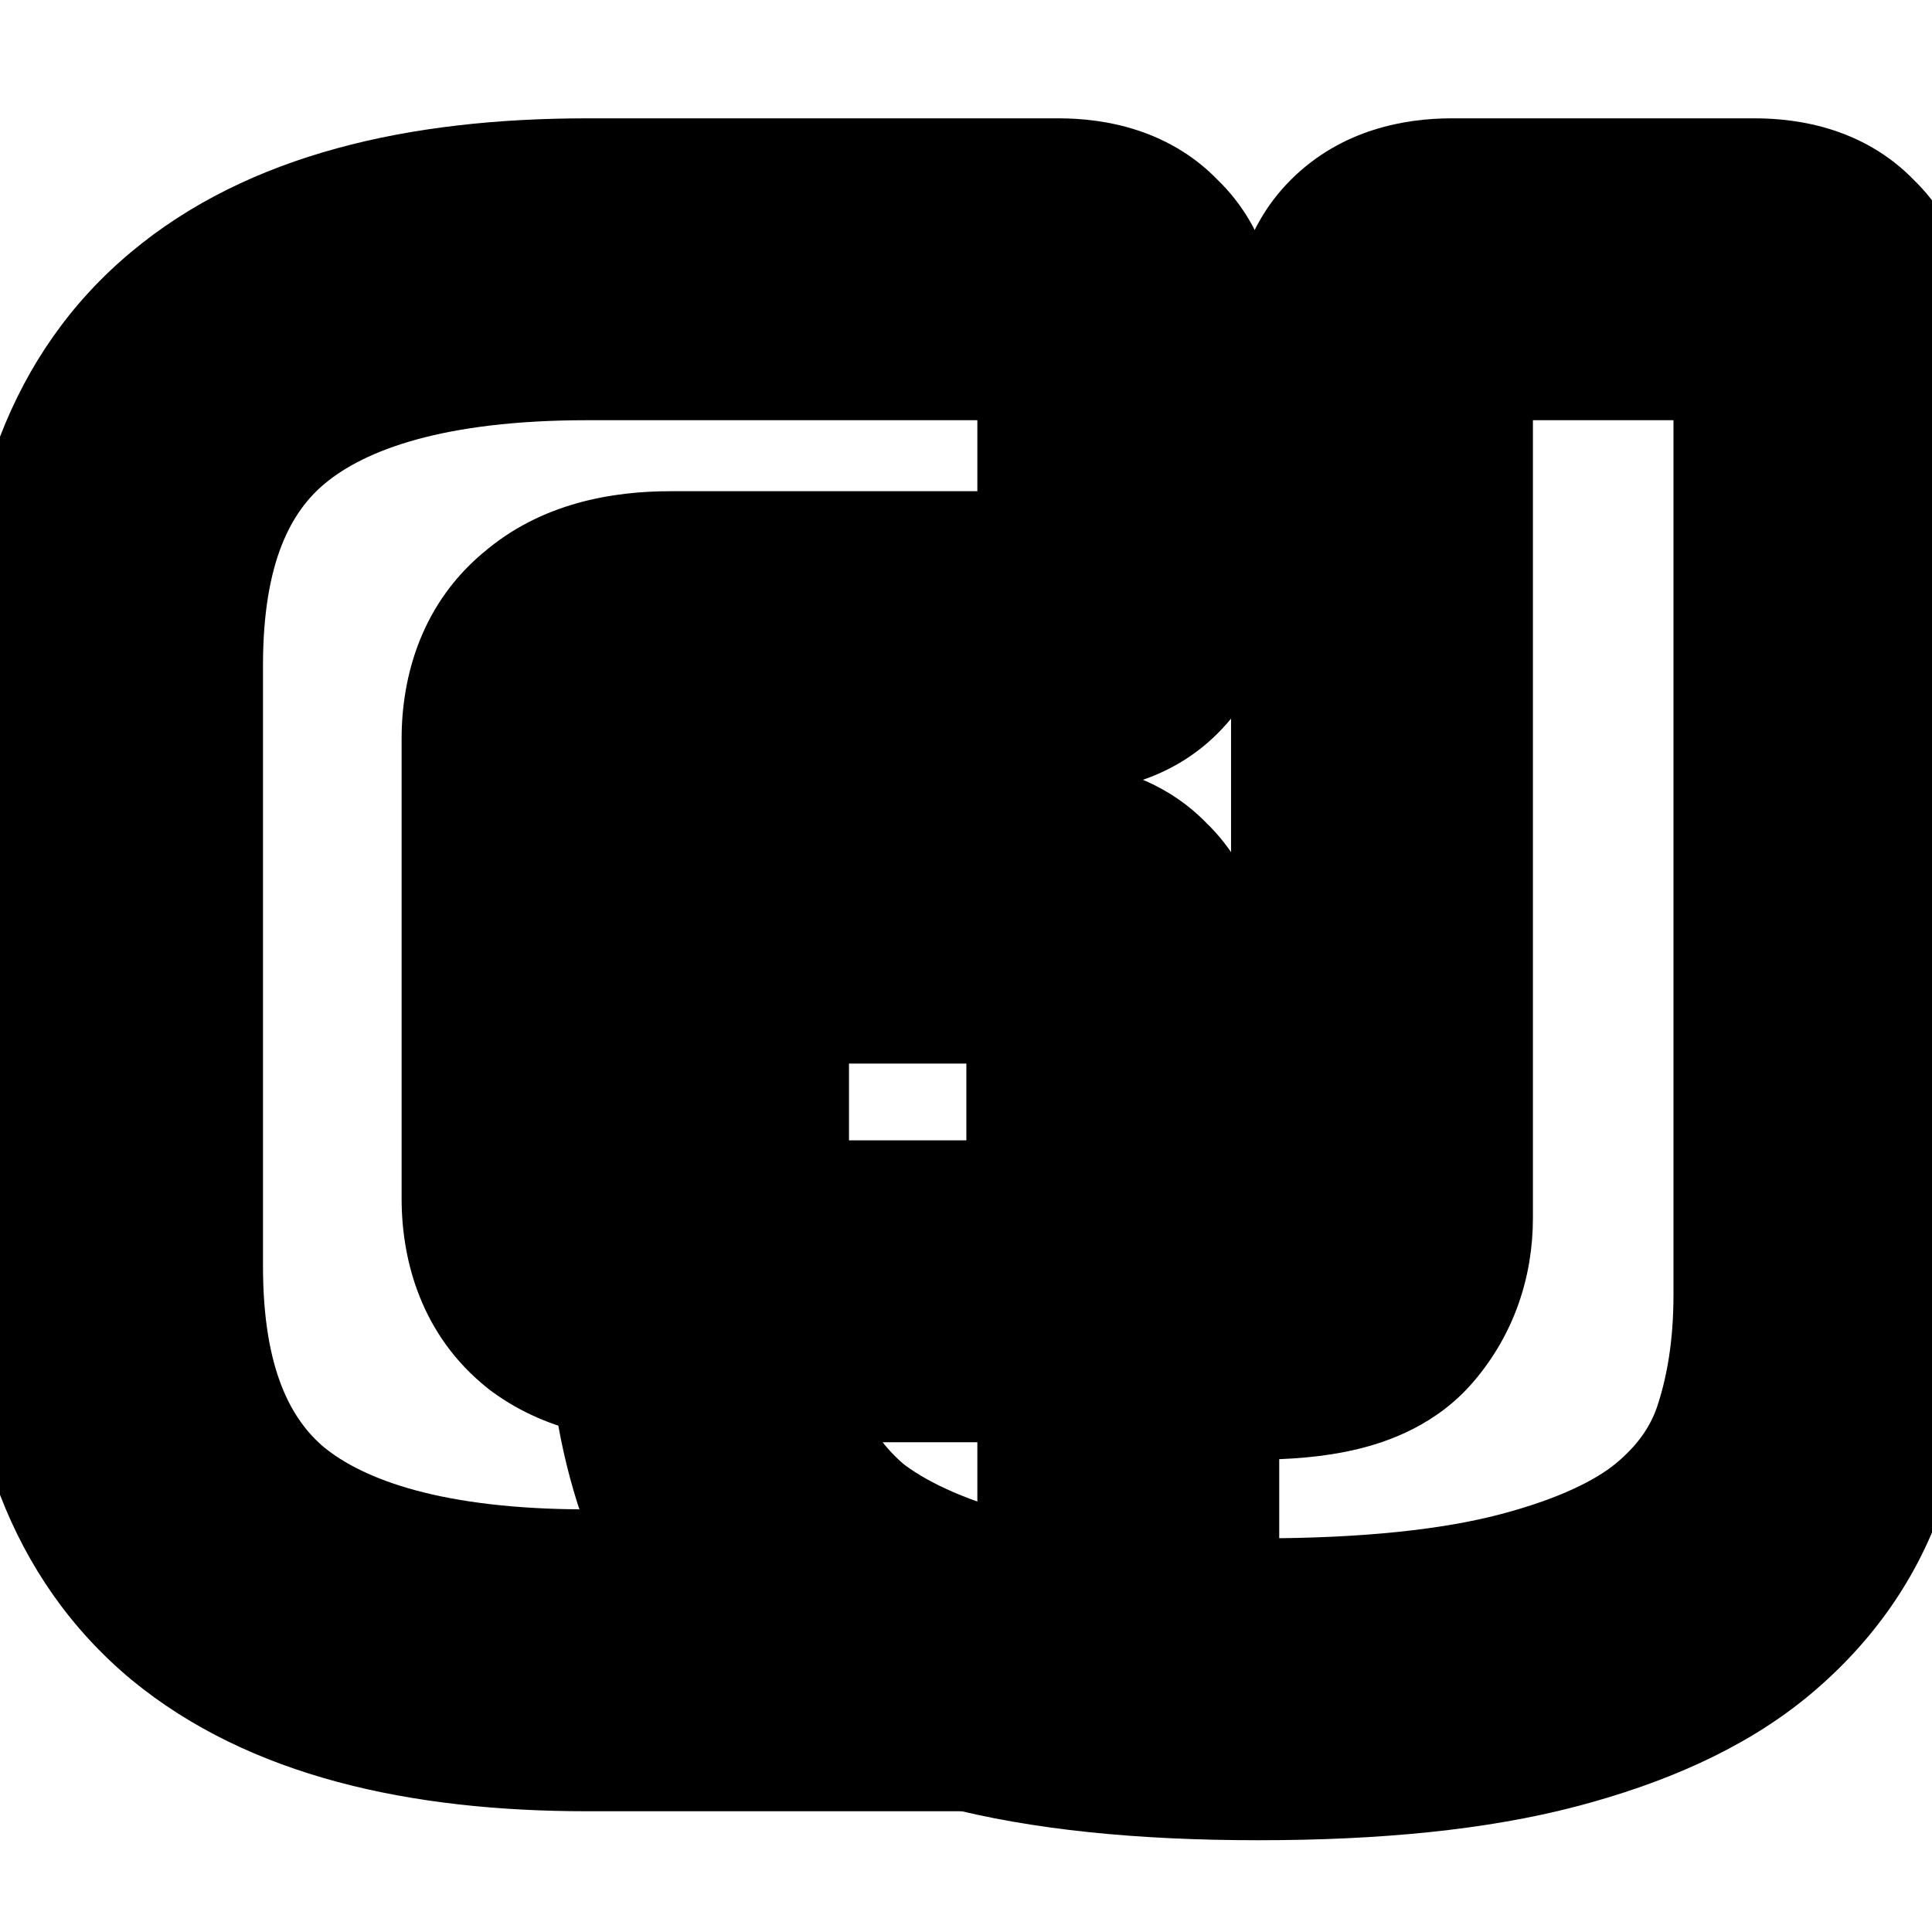
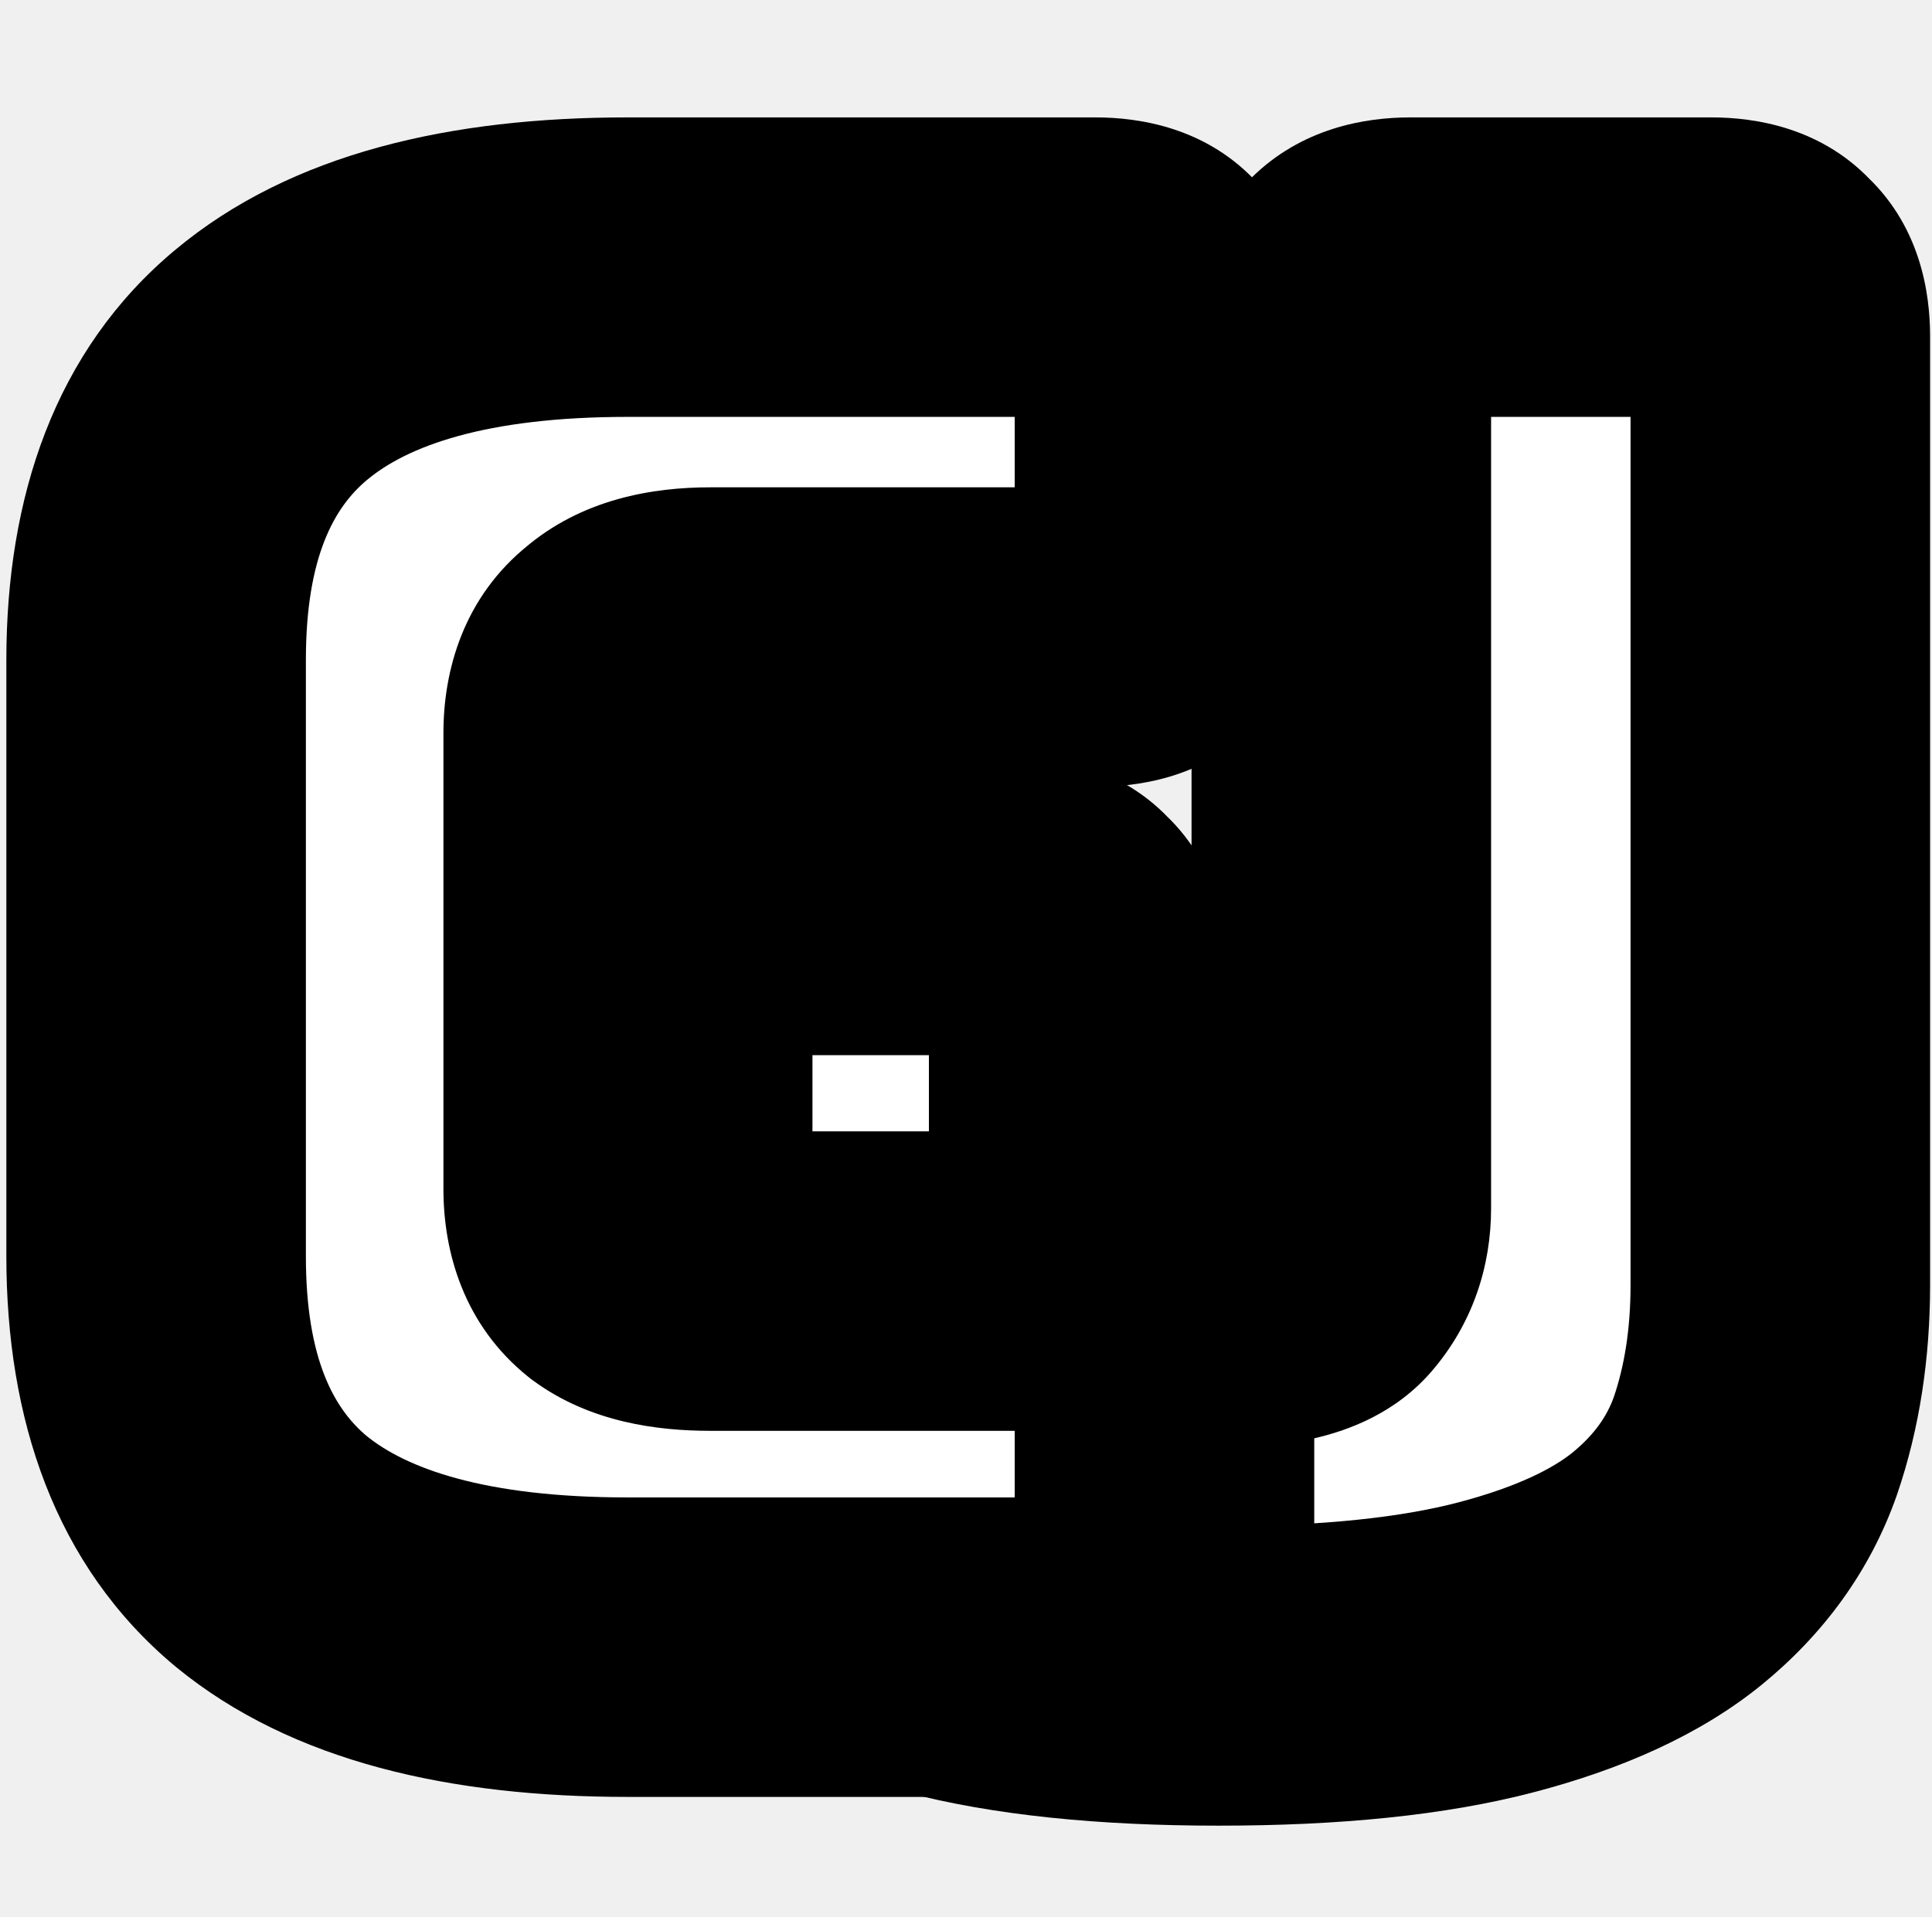
- <svg xmlns="http://www.w3.org/2000/svg" width="128" height="128" viewBox="0 0 128 128" fill="none">
-   <g clip-path="url(#clip0_210_30)">
-     <rect width="128" height="128" fill="white" />
-     <path d="M15.104 103.6L8.702 111.282L8.733 111.308L8.765 111.334L15.104 103.6ZM15.104 24.368L21.506 32.05L21.512 32.045L21.518 32.04L15.104 24.368ZM73.6 18.992L66.126 25.636L66.517 26.075L66.956 26.466L73.6 18.992ZM38.528 44.208L44.775 52.017L44.929 51.894L45.077 51.765L38.528 44.208ZM38.528 84.144L32.281 91.953L32.445 92.084L32.614 92.208L38.528 84.144ZM73.6 86.704L66.126 93.348L66.517 93.787L66.956 94.178L73.6 86.704ZM73.6 108.976L80.671 116.047H80.671L73.6 108.976ZM70.144 100H38.912V120H70.144V100ZM38.912 100C29.286 100 24.078 98.026 21.443 95.866L8.765 111.334C16.541 117.708 27.204 120 38.912 120V100ZM21.506 95.918C19.364 94.133 17.424 90.843 17.424 83.888H-2.576C-2.576 94.682 0.604 104.534 8.702 111.282L21.506 95.918ZM17.424 83.888V44.08H-2.576V83.888H17.424ZM17.424 44.08C17.424 37.125 19.364 33.835 21.506 32.05L8.702 16.686C0.604 23.434 -2.576 33.286 -2.576 44.08H17.424ZM21.518 32.04C24.146 29.843 29.322 27.84 38.912 27.84V7.84C27.169 7.84 16.473 10.189 8.69 16.696L21.518 32.04ZM38.912 27.84H70.144V7.84H38.912V27.84ZM70.144 27.84C70.217 27.84 69.782 27.855 69.062 27.615C68.28 27.354 67.144 26.781 66.126 25.636L81.074 12.348C77.63 8.474 72.994 7.84 70.144 7.84V27.84ZM66.956 26.466C65.811 25.448 65.238 24.312 64.977 23.53C64.737 22.81 64.752 22.375 64.752 22.448H84.752C84.752 19.598 84.118 14.962 80.244 11.518L66.956 26.466ZM64.752 22.448V37.936H84.752V22.448H64.752ZM64.752 37.936C64.752 38.199 64.671 36.307 66.529 34.449L80.671 48.591C84.065 45.197 84.752 40.916 84.752 37.936H64.752ZM66.529 34.449C67.62 33.358 68.746 32.889 69.383 32.7C69.987 32.521 70.305 32.544 70.144 32.544V52.544C72.719 52.544 77.182 52.08 80.671 48.591L66.529 34.449ZM70.144 32.544H44.416V52.544H70.144V32.544ZM44.416 32.544C40.652 32.544 35.858 33.289 31.979 36.651L45.077 51.765C44.405 52.348 43.827 52.541 43.68 52.583C43.559 52.617 43.756 52.544 44.416 52.544V32.544ZM32.281 36.399C27.951 39.864 26.608 44.763 26.608 48.944H46.608C46.608 48.852 46.624 49.253 46.355 49.917C46.058 50.65 45.526 51.416 44.775 52.017L32.281 36.399ZM26.608 48.944V79.408H46.608V48.944H26.608ZM26.608 79.408C26.608 83.589 27.951 88.488 32.281 91.953L44.775 76.335C45.526 76.936 46.058 77.702 46.355 78.435C46.624 79.099 46.608 79.5 46.608 79.408H26.608ZM32.614 92.208C36.417 94.997 40.931 95.552 44.416 95.552V75.552C44.047 75.552 43.769 75.535 43.573 75.516C43.477 75.506 43.405 75.496 43.356 75.487C43.307 75.479 43.285 75.474 43.286 75.474C43.287 75.475 43.315 75.481 43.367 75.498C43.419 75.515 43.498 75.544 43.599 75.587C43.8 75.675 44.098 75.828 44.442 76.08L32.614 92.208ZM44.416 95.552H70.144V75.552H44.416V95.552ZM70.144 95.552C70.217 95.552 69.782 95.567 69.062 95.327C68.28 95.066 67.144 94.493 66.126 93.348L81.074 80.06C77.63 76.186 72.994 75.552 70.144 75.552V95.552ZM66.956 94.178C65.811 93.16 65.238 92.024 64.977 91.242C64.737 90.522 64.752 90.087 64.752 90.16H84.752C84.752 87.31 84.118 82.674 80.244 79.23L66.956 94.178ZM64.752 90.16V105.392H84.752V90.16H64.752ZM64.752 105.392C64.752 105.655 64.671 103.763 66.529 101.905L80.671 116.047C84.065 112.653 84.752 108.371 84.752 105.392H64.752ZM66.529 101.905C67.62 100.814 68.746 100.345 69.383 100.156C69.987 99.977 70.305 100 70.144 100V120C72.719 120 77.182 119.536 80.671 116.047L66.529 101.905Z" fill="black" />
-     <path d="M119.208 96.56L128.643 99.875L128.656 99.836L128.67 99.797L119.208 96.56ZM113.32 104.752L119.626 112.513L119.639 112.502L119.652 112.492L113.32 104.752ZM101.928 110L99.383 100.329H99.383L101.928 110ZM64.936 110L62.349 119.659L62.37 119.665L62.391 119.671L64.936 110ZM53.544 104.752L47.095 112.395L47.224 112.503L47.355 112.607L53.544 104.752ZM47.784 96.56L38.248 99.571L38.296 99.724L38.349 99.875L47.784 96.56ZM47.272 61.616L40.201 54.545L40.201 54.545L47.272 61.616ZM72.872 61.616L65.398 68.26L65.789 68.699L66.228 69.09L72.872 61.616ZM75.56 85.04L67.967 91.548L68.217 91.84L68.489 92.111L75.56 85.04ZM90.024 85.04L82.431 78.532L82.411 78.556L82.39 78.581L90.024 85.04ZM92.584 18.992L99.655 26.063L92.584 18.992ZM119.72 18.992L112.246 25.636L112.637 26.075L113.076 26.466L119.72 18.992ZM110.872 85.808C110.872 88.79 110.452 91.262 109.746 93.323L128.67 99.797C130.183 95.373 130.872 90.677 130.872 85.808H110.872ZM109.773 93.245C109.325 94.521 108.511 95.766 106.988 97.012L119.652 112.492C123.761 109.13 126.872 104.914 128.643 99.875L109.773 93.245ZM107.014 96.991C105.755 98.014 103.419 99.267 99.383 100.329L104.473 119.671C110.165 118.173 115.424 115.927 119.626 112.513L107.014 96.991ZM99.383 100.329C95.649 101.312 90.396 101.92 83.368 101.92V121.92C91.358 121.92 98.479 121.248 104.473 119.671L99.383 100.329ZM83.368 101.92C76.436 101.92 71.222 101.314 67.481 100.329L62.391 119.671C68.378 121.246 75.451 121.92 83.368 121.92V101.92ZM67.523 100.341C63.589 99.287 61.16 98.022 59.733 96.897L47.355 112.607C51.56 115.919 56.725 118.153 62.349 119.659L67.523 100.341ZM59.993 97.109C58.53 95.875 57.696 94.605 57.219 93.245L38.349 99.875C40.09 104.83 43.097 109.021 47.095 112.395L59.993 97.109ZM57.32 93.549C56.647 91.417 56.248 88.866 56.248 85.808H36.248C36.248 90.601 36.873 95.218 38.248 99.571L57.32 93.549ZM56.248 85.808V65.072H36.248V85.808H56.248ZM56.248 65.072C56.248 64.911 56.271 65.229 56.092 65.833C55.903 66.47 55.434 67.596 54.343 68.687L40.201 54.545C36.712 58.034 36.248 62.496 36.248 65.072H56.248ZM54.343 68.687C52.485 70.545 50.593 70.464 50.856 70.464V50.464C47.877 50.464 43.595 51.151 40.201 54.545L54.343 68.687ZM50.856 70.464H69.416V50.464H50.856V70.464ZM69.416 70.464C69.489 70.464 69.054 70.479 68.334 70.239C67.552 69.978 66.416 69.405 65.398 68.26L80.346 54.972C76.902 51.098 72.266 50.464 69.416 50.464V70.464ZM66.228 69.09C65.083 68.072 64.51 66.936 64.249 66.154C64.009 65.434 64.024 64.999 64.024 65.072H84.024C84.024 62.222 83.39 57.586 79.516 54.142L66.228 69.09ZM64.024 65.072V80.688H84.024V65.072H64.024ZM64.024 80.688C64.024 84.564 65.254 88.382 67.967 91.548L83.153 78.532C83.425 78.85 83.674 79.262 83.838 79.728C83.998 80.182 84.024 80.531 84.024 80.688H64.024ZM68.489 92.111C71.005 94.627 74.085 95.604 76.128 96.054C78.358 96.545 80.76 96.704 83.112 96.704V76.704C82.359 76.704 81.757 76.677 81.29 76.637C80.816 76.596 80.543 76.547 80.432 76.522C80.307 76.495 80.477 76.519 80.826 76.679C81.172 76.838 81.876 77.213 82.631 77.969L68.489 92.111ZM83.112 96.704C85.355 96.704 87.717 96.544 89.933 96.01C91.957 95.523 95.192 94.414 97.658 91.499L82.39 78.581C83.194 77.63 84.018 77.118 84.499 76.871C84.746 76.744 84.942 76.667 85.061 76.625C85.181 76.582 85.249 76.566 85.251 76.566C85.254 76.565 85.21 76.576 85.111 76.591C85.012 76.607 84.871 76.625 84.683 76.643C84.303 76.678 83.786 76.704 83.112 76.704V96.704ZM97.617 91.548C100.33 88.382 101.56 84.564 101.56 80.688H81.56C81.56 80.531 81.586 80.182 81.746 79.728C81.91 79.262 82.159 78.85 82.431 78.532L97.617 91.548ZM101.56 80.688V22.448H81.56V80.688H101.56ZM101.56 22.448C101.56 22.287 101.583 22.605 101.404 23.209C101.215 23.846 100.746 24.972 99.655 26.063L85.513 11.921C82.024 15.41 81.56 19.872 81.56 22.448H101.56ZM99.655 26.063C97.797 27.921 95.905 27.84 96.168 27.84V7.84C93.189 7.84 88.907 8.527 85.513 11.921L99.655 26.063ZM96.168 27.84H116.264V7.84H96.168V27.84ZM116.264 27.84C116.337 27.84 115.902 27.855 115.182 27.615C114.4 27.354 113.264 26.781 112.246 25.636L127.194 12.348C123.75 8.474 119.114 7.84 116.264 7.84V27.84ZM113.076 26.466C111.931 25.448 111.358 24.312 111.097 23.53C110.857 22.81 110.872 22.375 110.872 22.448H130.872C130.872 19.598 130.238 14.962 126.364 11.518L113.076 26.466ZM110.872 22.448V85.808H130.872V22.448H110.872Z" fill="black" />
-   </g>
-   <defs>
-     <clipPath id="clip0_210_30">
-       <rect width="128" height="128" fill="white" />
-     </clipPath>
-   </defs>
+ <svg xmlns="http://www.w3.org/2000/svg" width="129" height="128" viewBox="0 0 129 128" fill="none">
+   <path d="M118.872 85.808C118.872 89.733 118.317 93.317 117.208 96.56C116.099 99.717 114.136 102.448 111.32 104.752C108.589 106.971 104.792 108.72 99.928 110C95.064 111.28 88.877 111.92 81.368 111.92C73.944 111.92 67.8 111.28 62.936 110C58.157 108.72 54.36 106.971 51.544 104.752C48.813 102.448 46.893 99.717 45.784 96.56C44.76 93.317 44.248 89.733 44.248 85.808V65.072C44.248 63.451 44.589 62.299 45.272 61.616C46.04 60.848 47.235 60.464 48.856 60.464H67.416C69.037 60.464 70.189 60.848 70.872 61.616C71.64 62.299 72.024 63.451 72.024 65.072V80.688C72.024 82.395 72.536 83.845 73.56 85.04C74.669 86.149 77.187 86.704 81.112 86.704C84.781 86.704 87.085 86.149 88.024 85.04C89.048 83.845 89.56 82.395 89.56 80.688V22.448C89.56 20.827 89.901 19.675 90.584 18.992C91.352 18.224 92.547 17.84 94.168 17.84H114.264C115.885 17.84 117.037 18.224 117.72 18.992C118.488 19.675 118.872 20.827 118.872 22.448V85.808Z" fill="white" />
+   <path d="M117.208 96.56L126.643 99.875L126.656 99.836L126.67 99.797L117.208 96.56ZM111.32 104.752L117.626 112.513L117.639 112.502L117.652 112.492L111.32 104.752ZM99.928 110L97.383 100.329L97.383 100.329L99.928 110ZM62.936 110L60.349 119.659L60.37 119.665L60.391 119.671L62.936 110ZM51.544 104.752L45.095 112.395L45.224 112.503L45.355 112.607L51.544 104.752ZM45.784 96.56L36.248 99.571L36.296 99.724L36.349 99.875L45.784 96.56ZM45.272 61.616L38.201 54.545L38.201 54.545L45.272 61.616ZM70.872 61.616L63.398 68.26L63.789 68.699L64.228 69.09L70.872 61.616ZM73.56 85.04L65.967 91.548L66.217 91.84L66.489 92.111L73.56 85.04ZM88.024 85.04L80.431 78.532L80.411 78.556L80.39 78.581L88.024 85.04ZM90.584 18.992L97.655 26.063L90.584 18.992ZM117.72 18.992L110.246 25.636L110.637 26.075L111.076 26.466L117.72 18.992ZM108.872 85.808C108.872 88.79 108.452 91.262 107.746 93.323L126.67 99.797C128.183 95.373 128.872 90.677 128.872 85.808H108.872ZM107.773 93.245C107.325 94.521 106.511 95.766 104.988 97.012L117.652 112.492C121.761 109.13 124.872 104.914 126.643 99.875L107.773 93.245ZM105.014 96.991C103.755 98.014 101.419 99.267 97.383 100.329L102.473 119.671C108.165 118.173 113.424 115.927 117.626 112.513L105.014 96.991ZM97.383 100.329C93.649 101.312 88.396 101.92 81.368 101.92V121.92C89.358 121.92 96.479 121.248 102.473 119.671L97.383 100.329ZM81.368 101.92C74.436 101.92 69.222 101.314 65.481 100.329L60.391 119.671C66.378 121.246 73.451 121.92 81.368 121.92V101.92ZM65.523 100.341C61.589 99.287 59.16 98.022 57.733 96.897L45.355 112.607C49.56 115.919 54.725 118.153 60.349 119.659L65.523 100.341ZM57.993 97.109C56.53 95.875 55.696 94.605 55.219 93.245L36.349 99.875C38.09 104.83 41.097 109.021 45.095 112.395L57.993 97.109ZM55.32 93.549C54.647 91.417 54.248 88.866 54.248 85.808H34.248C34.248 90.601 34.873 95.218 36.248 99.571L55.32 93.549ZM54.248 85.808V65.072H34.248V85.808H54.248ZM54.248 65.072C54.248 64.911 54.271 65.229 54.092 65.833C53.903 66.47 53.434 67.596 52.343 68.687L38.201 54.545C34.712 58.034 34.248 62.496 34.248 65.072H54.248ZM52.343 68.687C50.485 70.545 48.593 70.464 48.856 70.464V50.464C45.877 50.464 41.595 51.151 38.201 54.545L52.343 68.687ZM48.856 70.464H67.416V50.464H48.856V70.464ZM67.416 70.464C67.489 70.464 67.054 70.479 66.334 70.239C65.552 69.978 64.416 69.405 63.398 68.26L78.346 54.972C74.902 51.098 70.266 50.464 67.416 50.464V70.464ZM64.228 69.09C63.083 68.072 62.51 66.936 62.249 66.154C62.009 65.434 62.024 64.999 62.024 65.072H82.024C82.024 62.222 81.39 57.586 77.516 54.142L64.228 69.09ZM62.024 65.072V80.688H82.024V65.072H62.024ZM62.024 80.688C62.024 84.564 63.254 88.382 65.967 91.548L81.153 78.532C81.425 78.85 81.674 79.262 81.838 79.728C81.998 80.182 82.024 80.531 82.024 80.688H62.024ZM66.489 92.111C69.005 94.627 72.085 95.604 74.128 96.054C76.358 96.545 78.76 96.704 81.112 96.704V76.704C80.359 76.704 79.757 76.677 79.29 76.637C78.816 76.596 78.543 76.547 78.432 76.522C78.307 76.495 78.477 76.519 78.826 76.679C79.172 76.838 79.876 77.213 80.631 77.969L66.489 92.111ZM81.112 96.704C83.355 96.704 85.717 96.544 87.933 96.01C89.957 95.523 93.192 94.414 95.658 91.499L80.39 78.581C81.194 77.63 82.018 77.118 82.499 76.871C82.746 76.744 82.942 76.667 83.061 76.625C83.181 76.582 83.249 76.566 83.251 76.566C83.254 76.565 83.21 76.576 83.111 76.591C83.012 76.607 82.871 76.625 82.683 76.643C82.303 76.678 81.786 76.704 81.112 76.704V96.704ZM95.617 91.548C98.33 88.382 99.56 84.564 99.56 80.688H79.56C79.56 80.531 79.586 80.182 79.746 79.728C79.91 79.262 80.159 78.85 80.431 78.532L95.617 91.548ZM99.56 80.688V22.448H79.56V80.688H99.56ZM99.56 22.448C99.56 22.287 99.583 22.605 99.404 23.209C99.215 23.846 98.746 24.972 97.655 26.063L83.513 11.921C80.024 15.41 79.56 19.872 79.56 22.448H99.56ZM97.655 26.063C95.797 27.921 93.905 27.84 94.168 27.84V7.84C91.189 7.84 86.907 8.527 83.513 11.921L97.655 26.063ZM94.168 27.84H114.264V7.84H94.168V27.84ZM114.264 27.84C114.337 27.84 113.902 27.855 113.182 27.615C112.4 27.354 111.264 26.781 110.246 25.636L125.194 12.348C121.75 8.474 117.114 7.84 114.264 7.84V27.84ZM111.076 26.466C109.931 25.448 109.358 24.312 109.097 23.53C108.857 22.81 108.872 22.375 108.872 22.448H128.872C128.872 19.598 128.238 14.962 124.364 11.518L111.076 26.466ZM108.872 22.448V85.808H128.872V22.448H108.872Z" fill="black" />
+   <path d="M73.144 110H41.912C31.245 110 23.309 107.867 18.104 103.6C12.984 99.333 10.424 92.763 10.424 83.888V44.08C10.424 35.205 12.984 28.635 18.104 24.368C23.309 20.016 31.245 17.84 41.912 17.84H73.144C74.765 17.84 75.917 18.224 76.6 18.992C77.368 19.675 77.752 20.827 77.752 22.448V37.936C77.752 39.557 77.368 40.752 76.6 41.52C75.917 42.203 74.765 42.544 73.144 42.544H47.416C44.771 42.544 42.808 43.099 41.528 44.208C40.248 45.232 39.608 46.811 39.608 48.944V79.408C39.608 81.541 40.248 83.12 41.528 84.144C42.808 85.083 44.771 85.552 47.416 85.552H73.144C74.765 85.552 75.917 85.936 76.6 86.704C77.368 87.387 77.752 88.539 77.752 90.16V105.392C77.752 107.013 77.368 108.208 76.6 108.976C75.917 109.659 74.765 110 73.144 110Z" fill="white" />
+   <path d="M18.104 103.6L11.702 111.282L11.733 111.308L11.765 111.334L18.104 103.6ZM18.104 24.368L24.506 32.05L24.512 32.045L24.518 32.04L18.104 24.368ZM76.6 18.992L69.126 25.636L69.517 26.075L69.956 26.466L76.6 18.992ZM41.528 44.208L47.775 52.017L47.929 51.894L48.077 51.765L41.528 44.208ZM41.528 84.144L35.281 91.953L35.445 92.084L35.614 92.208L41.528 84.144ZM76.6 86.704L69.126 93.348L69.517 93.787L69.956 94.178L76.6 86.704ZM76.6 108.976L83.671 116.047L83.671 116.047L76.6 108.976ZM73.144 100H41.912V120H73.144V100ZM41.912 100C32.286 100 27.078 98.025 24.443 95.866L11.765 111.334C19.541 117.708 30.204 120 41.912 120V100ZM24.506 95.918C22.364 94.133 20.424 90.843 20.424 83.888H0.424C0.424 94.682 3.604 104.534 11.702 111.282L24.506 95.918ZM20.424 83.888V44.08H0.424V83.888H20.424ZM20.424 44.08C20.424 37.125 22.364 33.835 24.506 32.05L11.702 16.686C3.604 23.434 0.424 33.286 0.424 44.08H20.424ZM24.518 32.04C27.146 29.843 32.322 27.84 41.912 27.84V7.84C30.169 7.84 19.473 10.189 11.69 16.696L24.518 32.04ZM41.912 27.84H73.144V7.84H41.912V27.84ZM73.144 27.84C73.217 27.84 72.782 27.855 72.062 27.615C71.28 27.354 70.144 26.781 69.126 25.636L84.074 12.348C80.63 8.474 75.994 7.84 73.144 7.84V27.84ZM69.956 26.466C68.811 25.448 68.238 24.312 67.977 23.53C67.737 22.81 67.752 22.375 67.752 22.448H87.752C87.752 19.598 87.118 14.962 83.244 11.518L69.956 26.466ZM67.752 22.448V37.936H87.752V22.448H67.752ZM67.752 37.936C67.752 38.199 67.671 36.307 69.529 34.449L83.671 48.591C87.065 45.197 87.752 40.916 87.752 37.936H67.752ZM69.529 34.449C70.62 33.358 71.746 32.889 72.383 32.7C72.987 32.521 73.305 32.544 73.144 32.544V52.544C75.719 52.544 80.182 52.08 83.671 48.591L69.529 34.449ZM73.144 32.544H47.416V52.544H73.144V32.544ZM47.416 32.544C43.652 32.544 38.858 33.289 34.979 36.651L48.077 51.765C47.405 52.348 46.827 52.541 46.68 52.583C46.559 52.617 46.756 52.544 47.416 52.544V32.544ZM35.281 36.399C30.951 39.864 29.608 44.763 29.608 48.944H49.608C49.608 48.852 49.624 49.253 49.355 49.917C49.058 50.65 48.526 51.416 47.775 52.017L35.281 36.399ZM29.608 48.944V79.408H49.608V48.944H29.608ZM29.608 79.408C29.608 83.589 30.951 88.488 35.281 91.953L47.775 76.335C48.526 76.936 49.058 77.702 49.355 78.435C49.624 79.099 49.608 79.5 49.608 79.408H29.608ZM35.614 92.208C39.417 94.997 43.931 95.552 47.416 95.552V75.552C47.047 75.552 46.769 75.535 46.573 75.516C46.477 75.506 46.405 75.496 46.356 75.487C46.307 75.479 46.285 75.474 46.286 75.474C46.287 75.475 46.315 75.481 46.367 75.498C46.419 75.515 46.498 75.544 46.599 75.587C46.8 75.675 47.098 75.828 47.442 76.08L35.614 92.208ZM47.416 95.552H73.144V75.552H47.416V95.552ZM73.144 95.552C73.217 95.552 72.782 95.567 72.062 95.327C71.28 95.066 70.144 94.493 69.126 93.348L84.074 80.06C80.63 76.186 75.994 75.552 73.144 75.552V95.552ZM69.956 94.178C68.811 93.16 68.238 92.024 67.977 91.242C67.737 90.522 67.752 90.087 67.752 90.16H87.752C87.752 87.31 87.118 82.674 83.244 79.23L69.956 94.178ZM67.752 90.16V105.392H87.752V90.16H67.752ZM67.752 105.392C67.752 105.655 67.671 103.763 69.529 101.905L83.671 116.047C87.065 112.653 87.752 108.371 87.752 105.392H67.752ZM69.529 101.905C70.62 100.814 71.746 100.345 72.383 100.156C72.987 99.977 73.305 100 73.144 100V120C75.719 120 80.182 119.536 83.671 116.047L69.529 101.905Z" fill="black" />
</svg>
